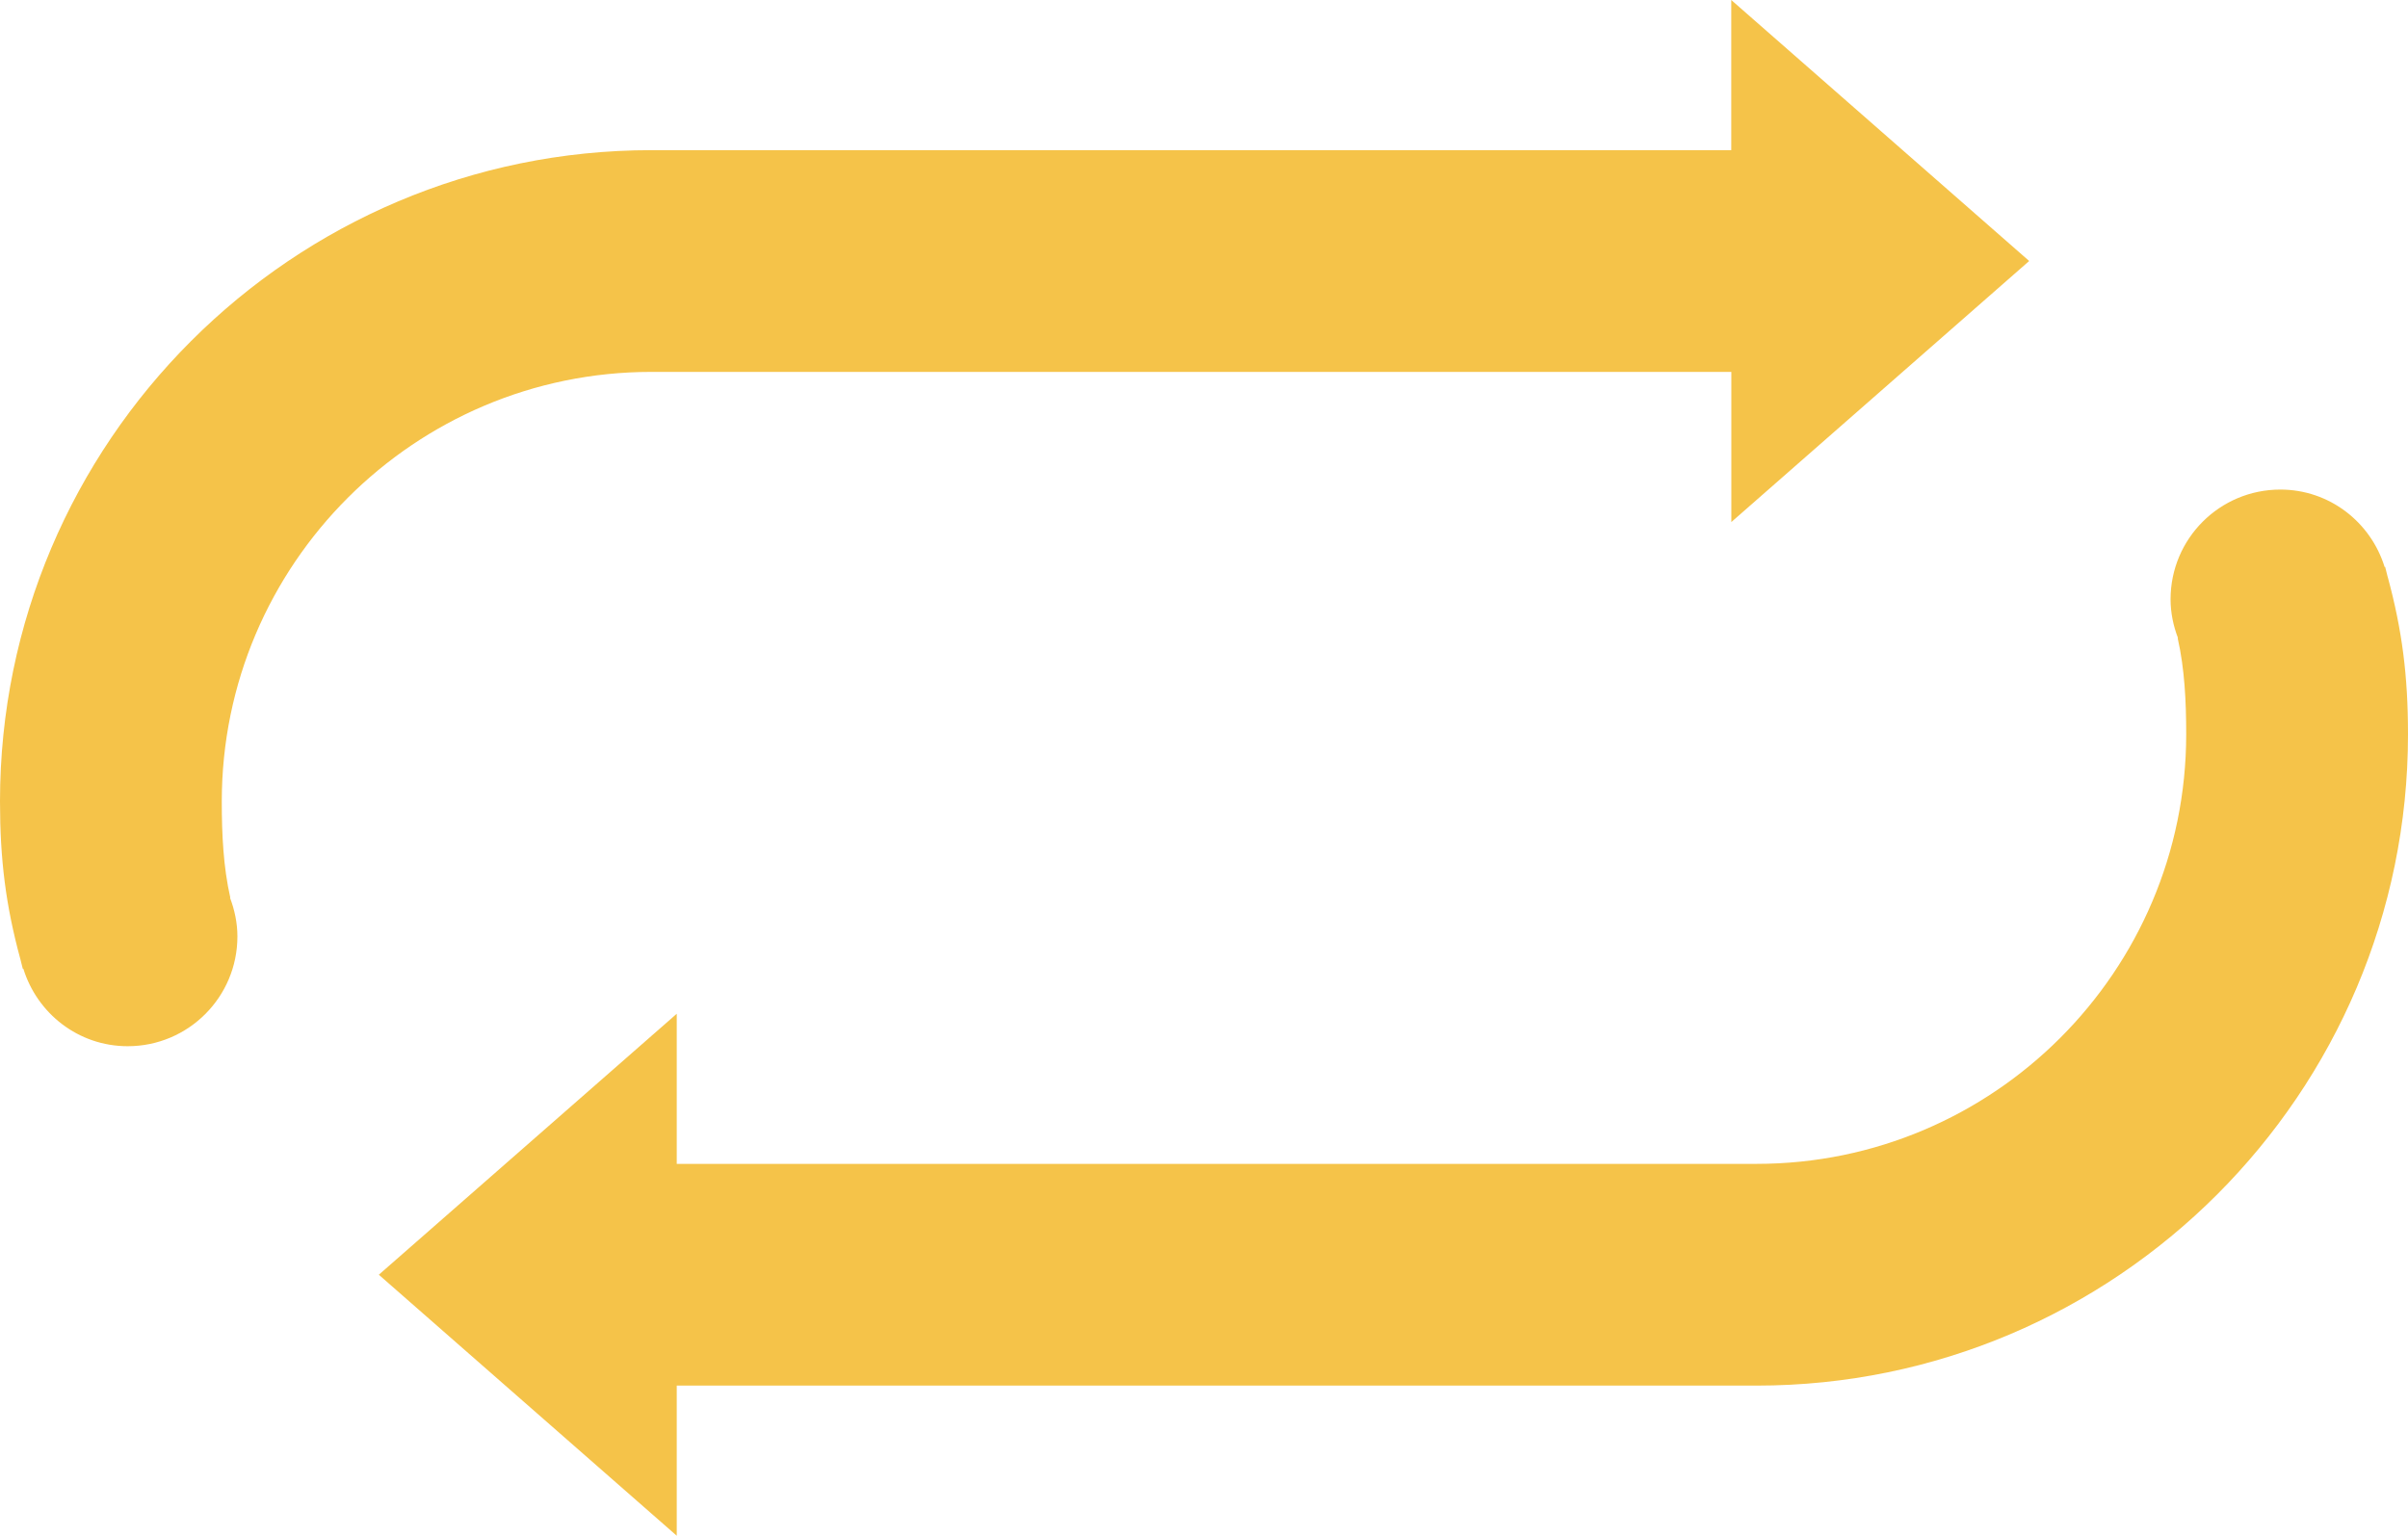
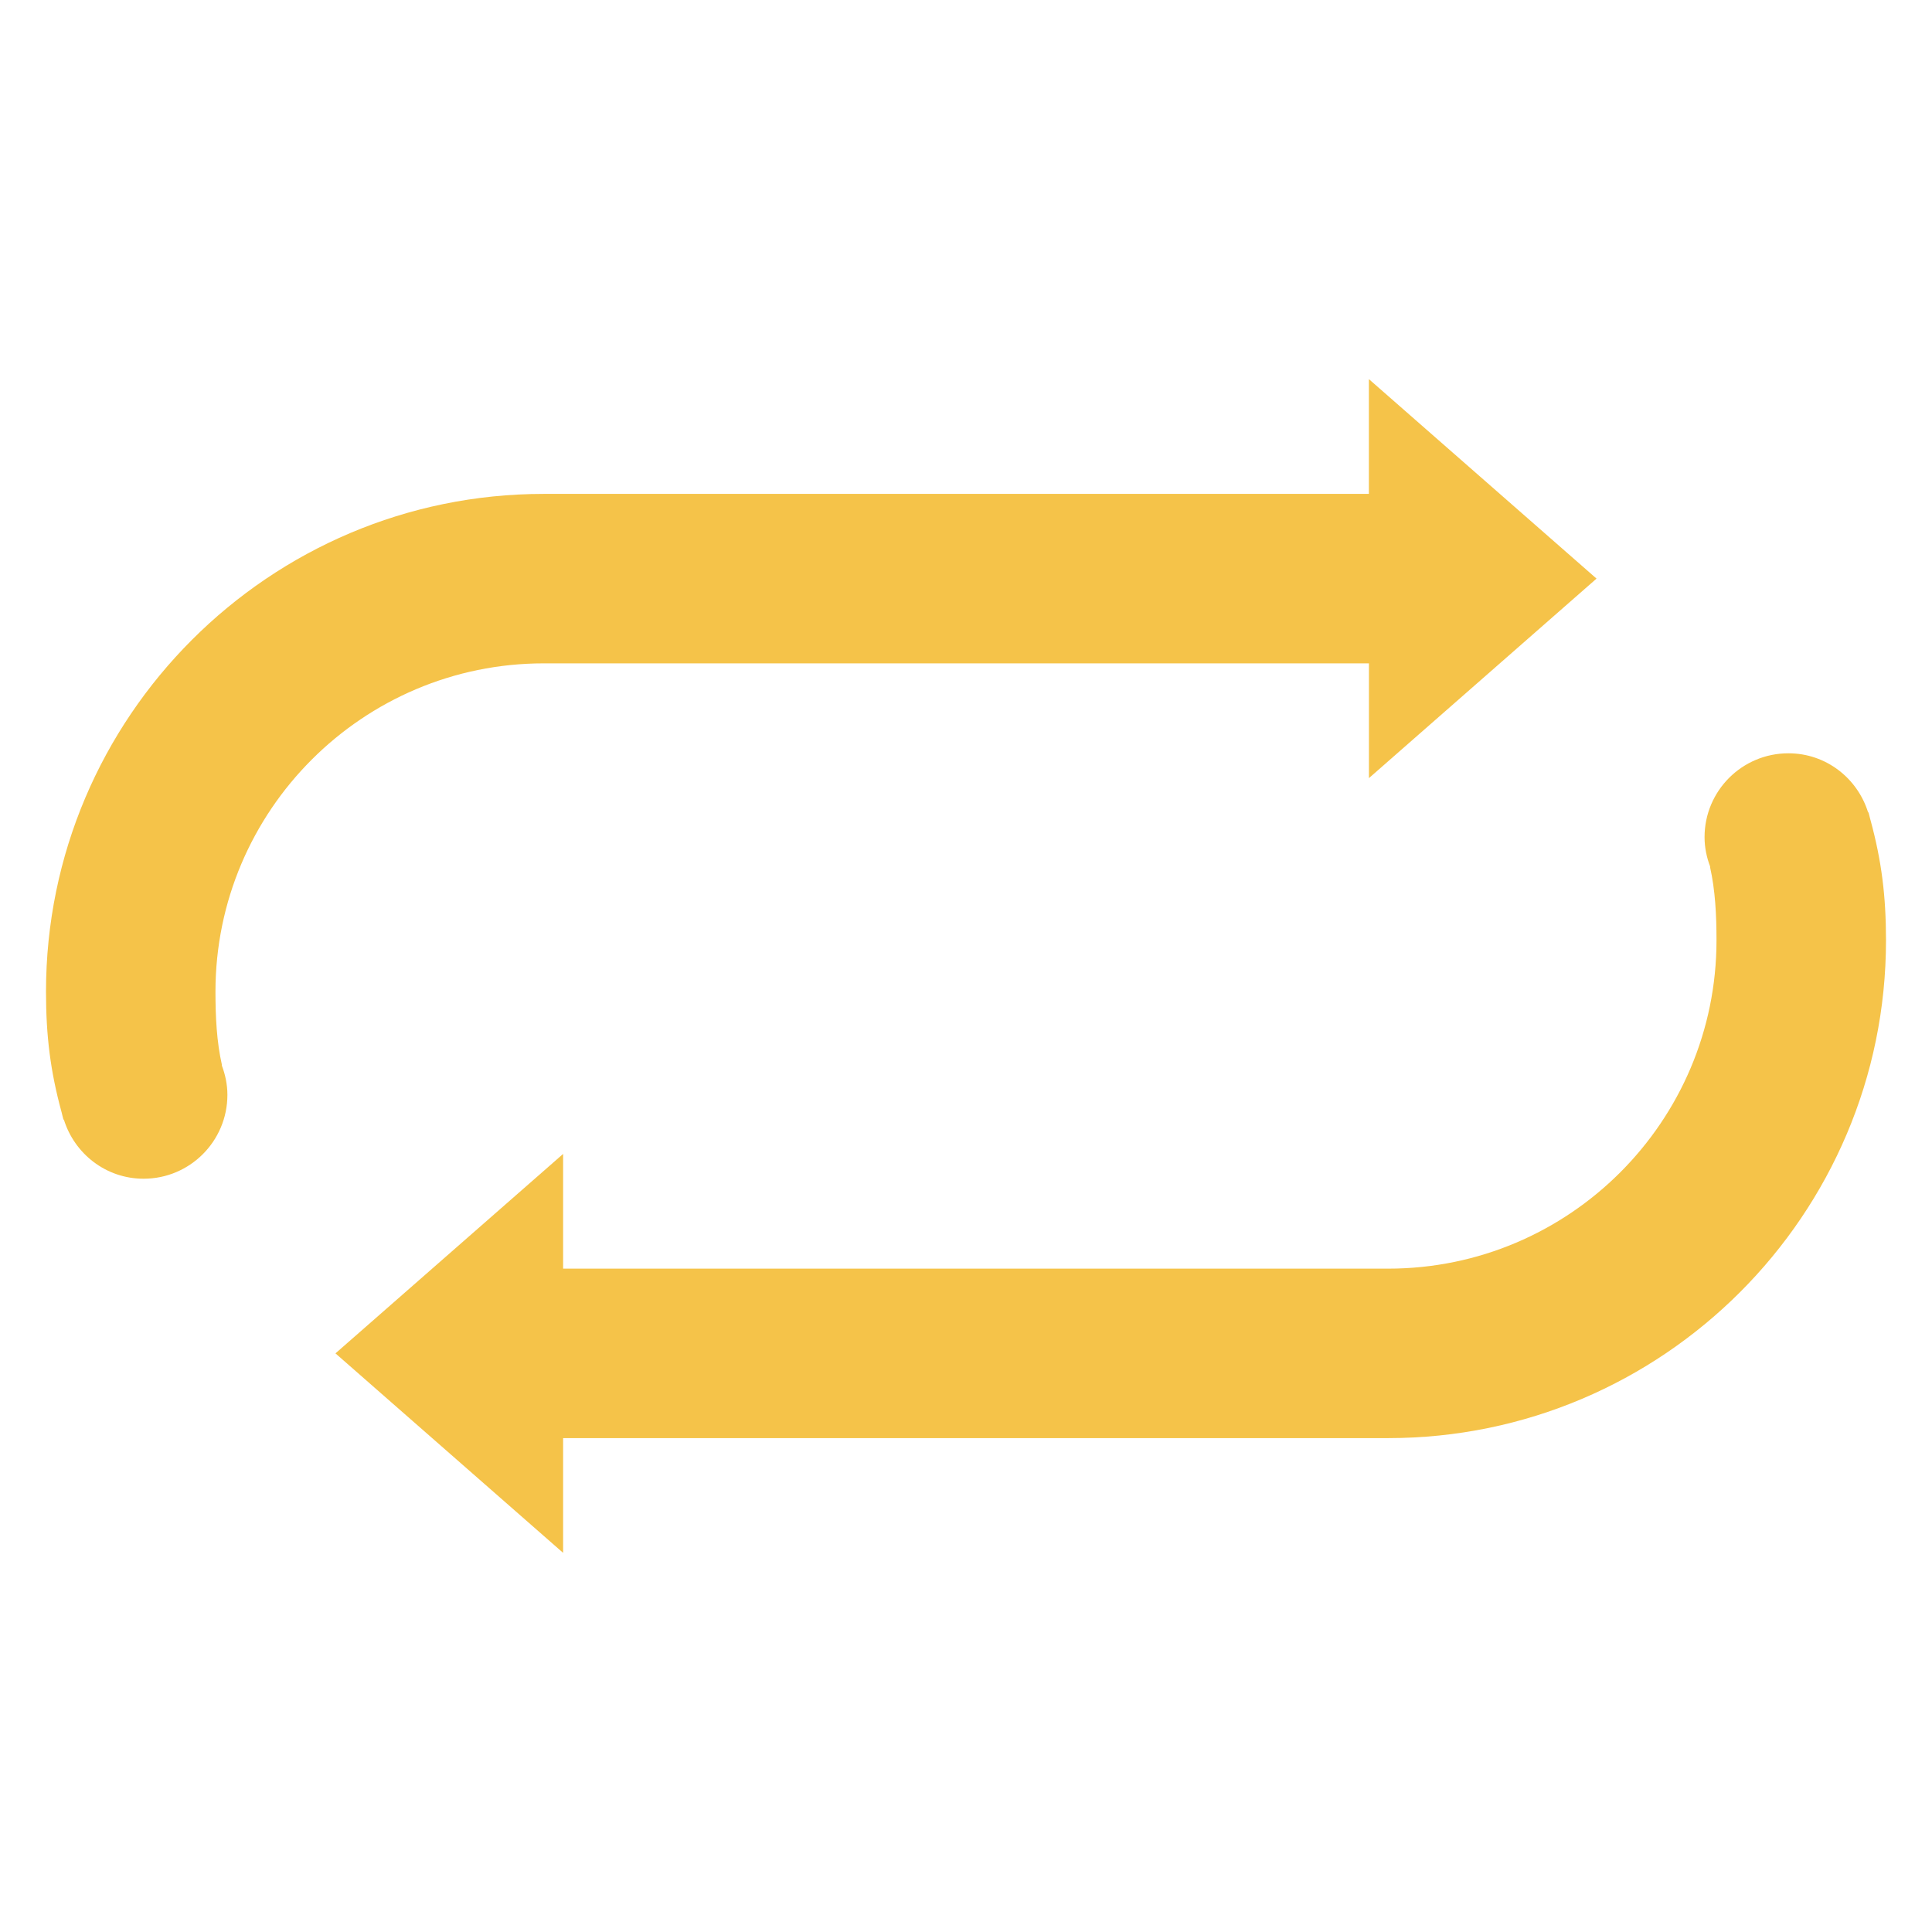
- <svg xmlns="http://www.w3.org/2000/svg" version="1.1" id="Layer_1" x="0px" y="0px" width="100px" height="63.789px" viewBox="0 0 100 63.789" enable-background="new 0 0 100 63.789" xml:space="preserve">
-   <path fill="#F5C349" d="M99.164,23.986c-0.004-0.016-0.01-0.03-0.014-0.047c-0.037-0.134-0.061-0.259-0.1-0.395l-0.021,0.007  c-0.574-1.857-2.285-3.216-4.331-3.216c-2.519,0-4.558,2.04-4.558,4.557c0,0.567,0.116,1.106,0.307,1.607l-0.012,0.004  c0.289,1.275,0.354,2.636,0.354,3.998c0,9.838-8.004,17.842-17.842,17.842H28.104v-6.235L15.732,52.948l12.372,10.841v-6.236H72.95  c14.913,0,27.05-12.135,27.05-27.051C100,28.07,99.755,26.17,99.164,23.986z" />
-   <path fill="#F5C349" d="M84.268,10.841L71.896,0v6.237H27.051C12.135,6.237,0,18.372,0,33.287c0,2.432,0.244,4.331,0.836,6.516  c0.003,0.016,0.009,0.03,0.013,0.047c0.036,0.135,0.061,0.26,0.1,0.396l0.021-0.007c0.575,1.857,2.286,3.217,4.333,3.217  c2.516,0,4.556-2.041,4.556-4.559c0-0.566-0.117-1.105-0.307-1.606l0.012-0.005c-0.29-1.274-0.354-2.637-0.354-3.997  c0-9.838,8.003-17.842,17.842-17.842h44.847v6.237L84.268,10.841z" />
+ <svg xmlns="http://www.w3.org/2000/svg" version="1.1" id="Layer_1" x="0px" y="0px" width="105px" height="105px" viewBox="-2.5 -20.605 105 105" enable-background="new -2.5 -20.605 105 105" xml:space="preserve">
+   <path fill="#F5C349" d="M99.164,23.986c-0.004-0.016-0.01-0.03-0.014-0.047c-0.037-0.134-0.062-0.259-0.101-0.395l-0.021,0.007  c-0.574-1.857-2.285-3.216-4.331-3.216c-2.519,0-4.558,2.04-4.558,4.557c0,0.567,0.115,1.106,0.307,1.607l-0.012,0.004  c0.289,1.275,0.354,2.636,0.354,3.998c0,9.838-8.004,17.842-17.842,17.842H28.104v-6.235L15.732,52.948l12.372,10.841v-6.236H72.95  c14.913,0,27.05-12.135,27.05-27.051C100,28.07,99.755,26.17,99.164,23.986z" />
+   <path fill="#F5C349" d="M84.268,10.841L71.896,0v6.237H27.051C12.135,6.237,0,18.372,0,33.287c0,2.432,0.244,4.331,0.836,6.516  c0.003,0.016,0.009,0.03,0.013,0.047c0.036,0.135,0.061,0.26,0.1,0.396l0.021-0.007c0.575,1.856,2.286,3.217,4.333,3.217  c2.516,0,4.556-2.041,4.556-4.56c0-0.565-0.117-1.104-0.307-1.605l0.012-0.005c-0.29-1.274-0.354-2.638-0.354-3.997  c0-9.838,8.003-17.842,17.842-17.842h44.847v6.237L84.268,10.841z" />
</svg>
